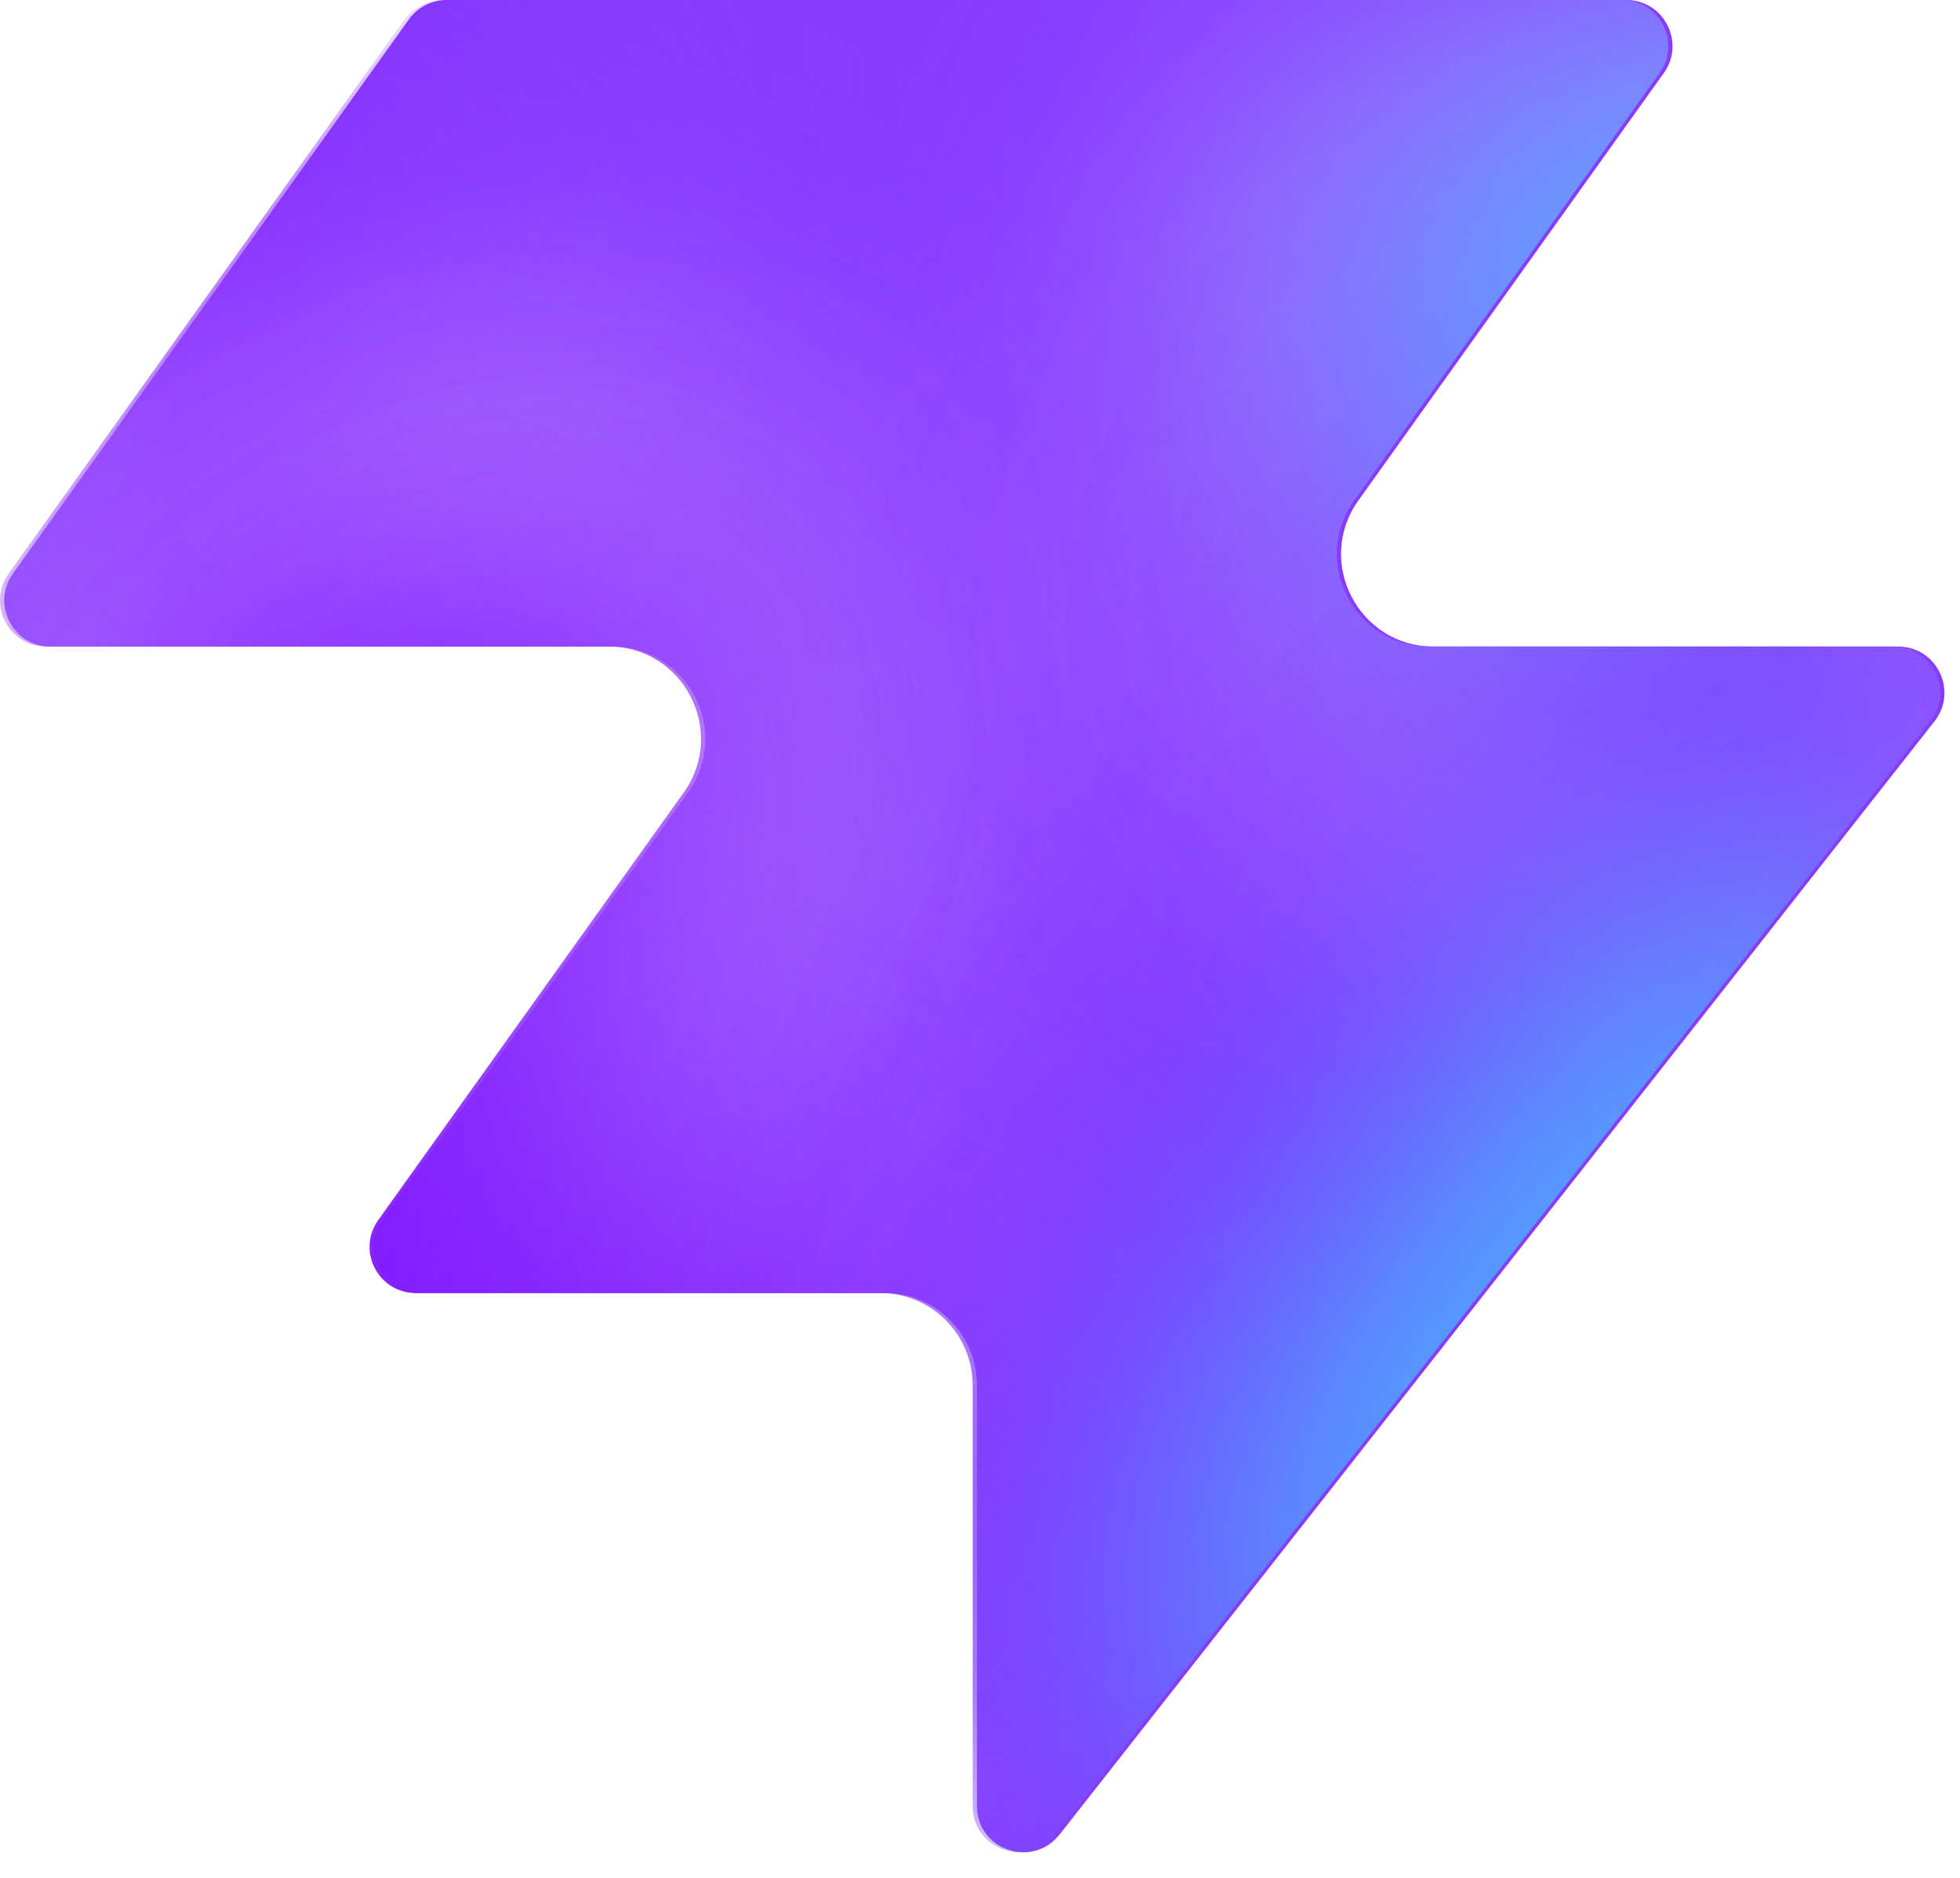
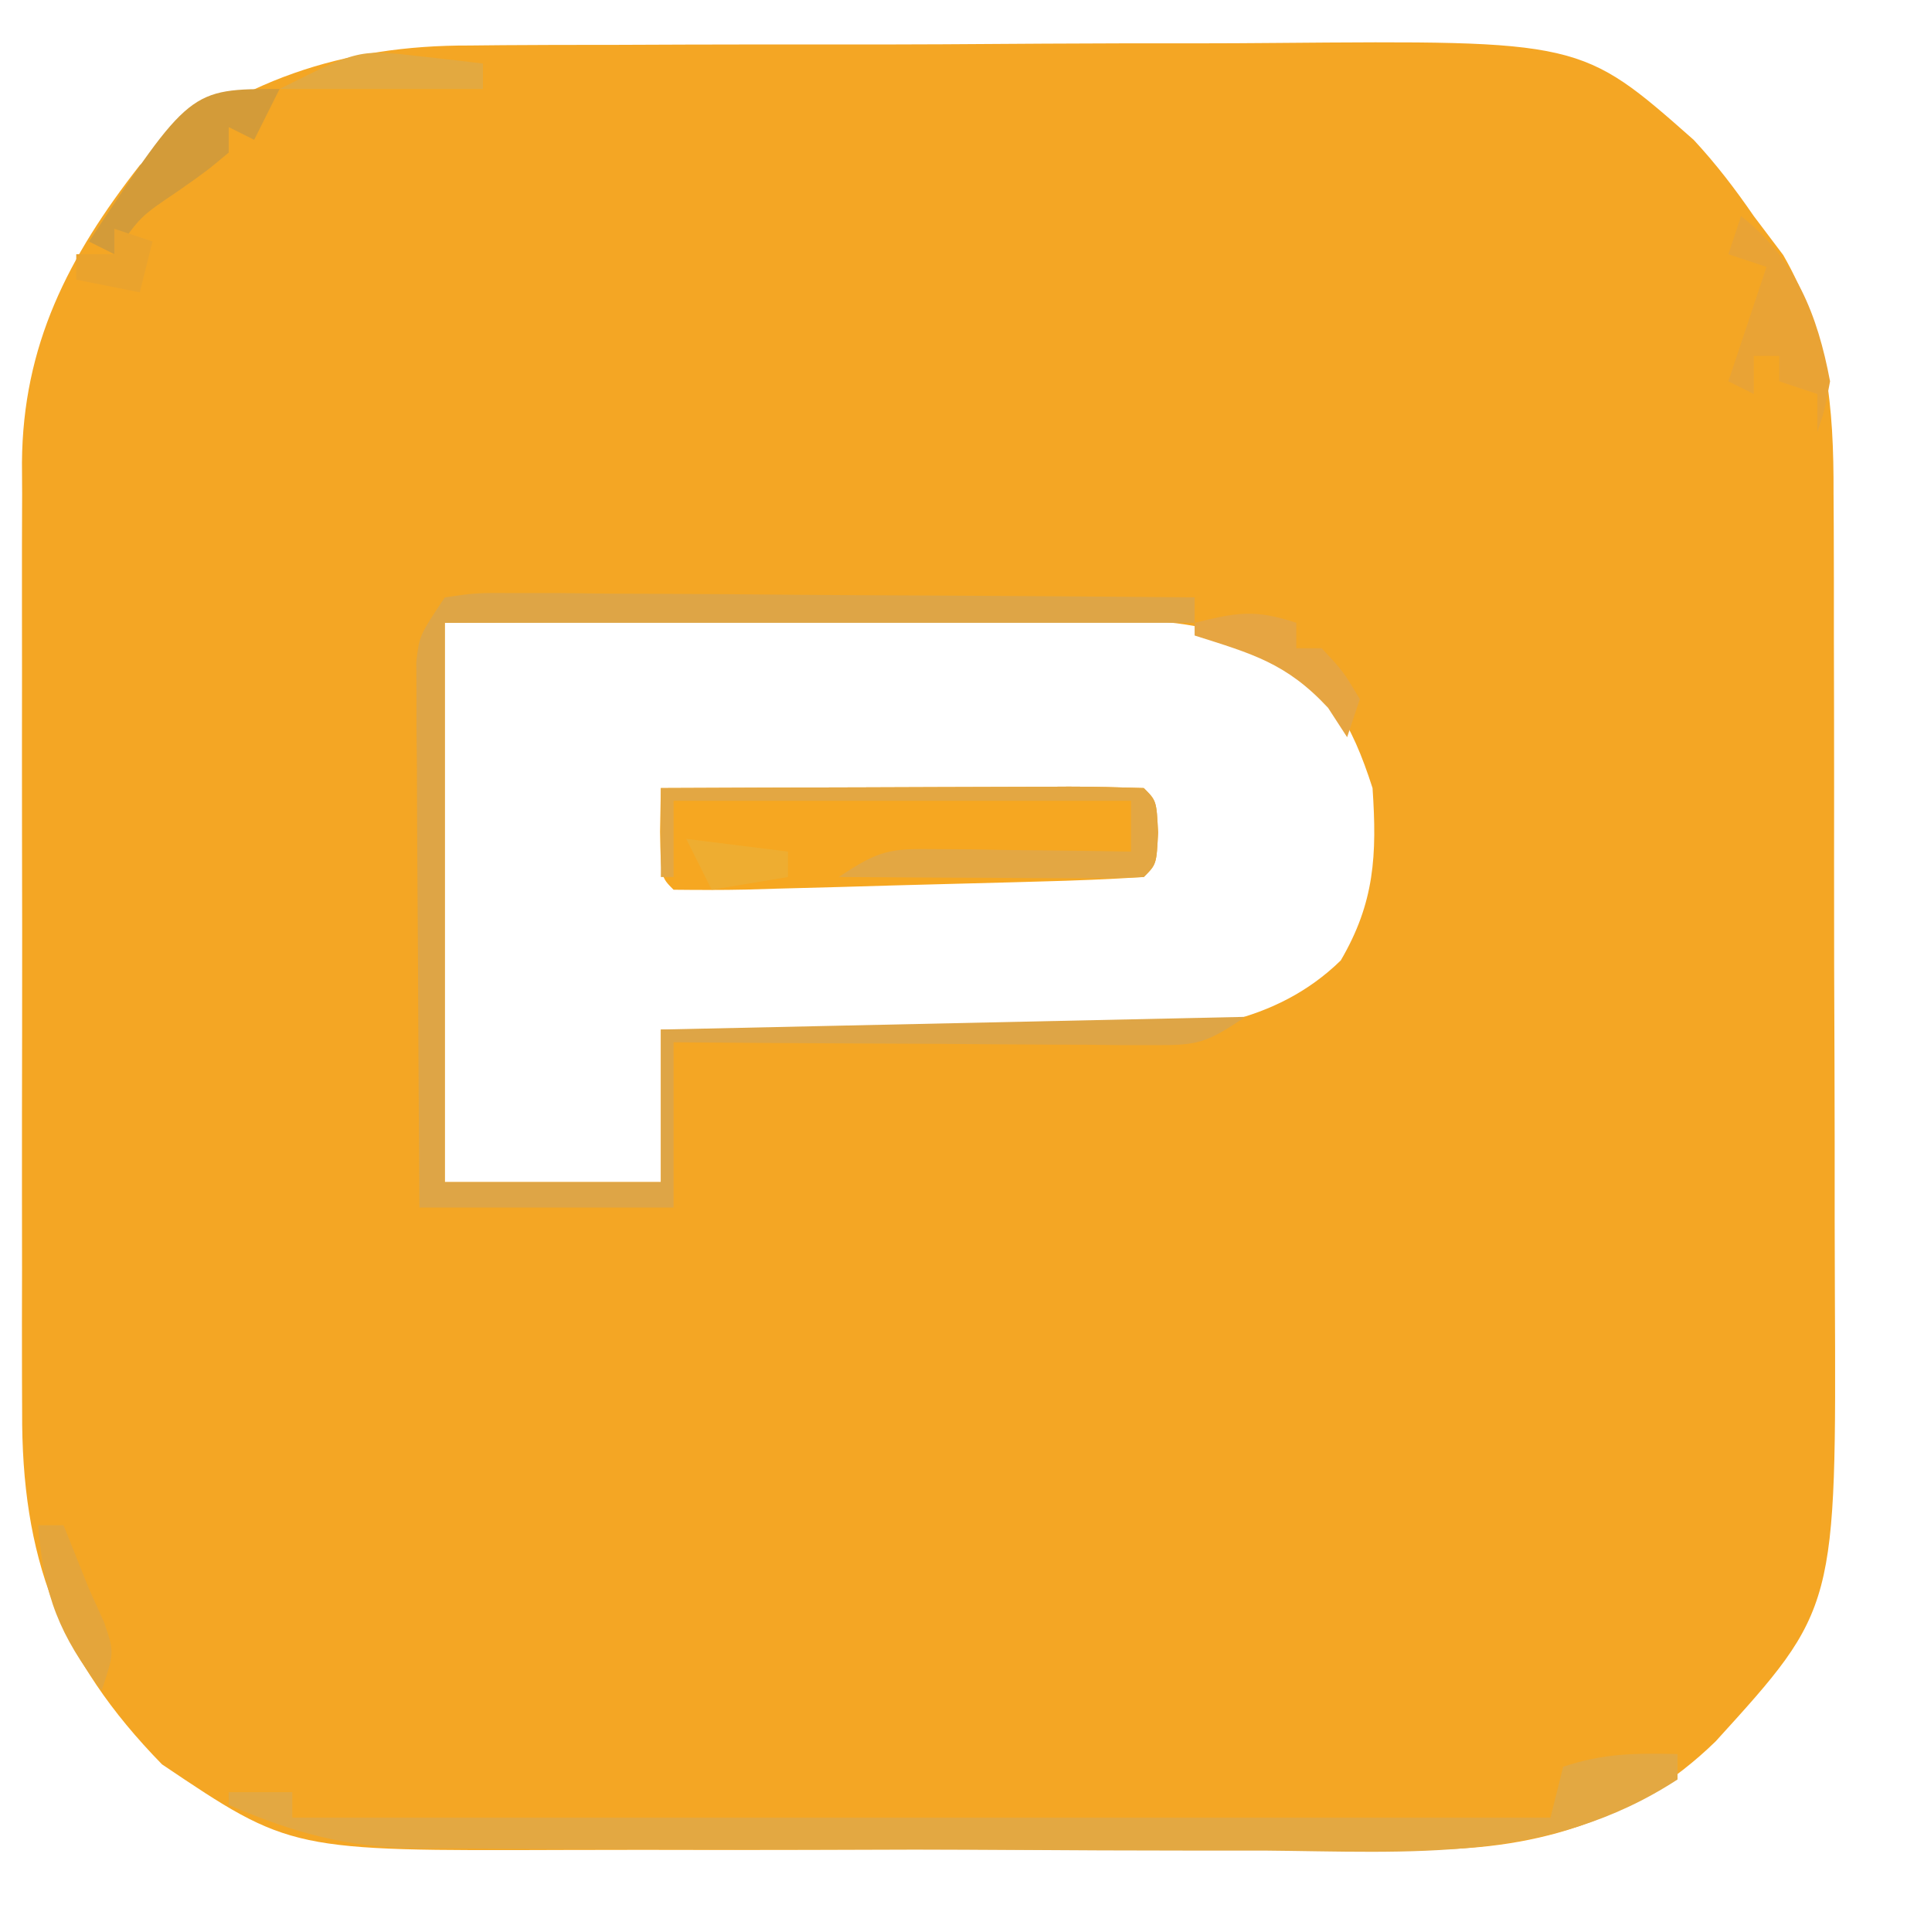
- <svg xmlns="http://www.w3.org/2000/svg" width="48" height="46" fill="none" viewBox="0 0 48 46">
-   <path fill="#863bff" d="M25.946 44.938c-.664.845-2.021.375-2.021-.698V33.937a2.26 2.26 0 0 0-2.262-2.262H10.287c-.92 0-1.456-1.04-.92-1.788l7.48-10.471c1.07-1.497 0-3.578-1.842-3.578H1.237c-.92 0-1.456-1.04-.92-1.788L10.013.474c.214-.297.556-.474.92-.474h28.894c.92 0 1.456 1.04.92 1.788l-7.48 10.471c-1.07 1.498 0 3.579 1.842 3.579h11.377c.943 0 1.473 1.088.89 1.83L25.947 44.94z" style="fill:#863bff;fill:color(display-p3 .525 .23 1);fill-opacity:1" />
-   <mask id="a" width="48" height="46" x="0" y="0" maskUnits="userSpaceOnUse" style="mask-type:alpha">
-     <path fill="#000" d="M25.842 44.938c-.664.844-2.021.375-2.021-.698V33.937a2.26 2.26 0 0 0-2.262-2.262H10.183c-.92 0-1.456-1.04-.92-1.788l7.48-10.471c1.07-1.498 0-3.579-1.842-3.579H1.133c-.92 0-1.456-1.04-.92-1.787L9.91.473c.214-.297.556-.474.92-.474h28.894c.92 0 1.456 1.04.92 1.788l-7.48 10.471c-1.07 1.498 0 3.578 1.842 3.578h11.377c.943 0 1.473 1.088.89 1.832L25.843 44.94z" style="fill:#000;fill-opacity:1" />
-   </mask>
-   <g mask="url(#a)">
-     <g filter="url(#b)">
-       <ellipse cx="5.508" cy="14.704" fill="#ede6ff" rx="5.508" ry="14.704" style="fill:#ede6ff;fill:color(display-p3 .927 .903 1);fill-opacity:1" transform="matrix(.00324 1 1 -.00324 -4.47 31.516)" />
-     </g>
-     <g filter="url(#c)">
-       <ellipse cx="10.399" cy="29.851" fill="#ede6ff" rx="10.399" ry="29.851" style="fill:#ede6ff;fill:color(display-p3 .927 .903 1);fill-opacity:1" transform="matrix(.00324 1 1 -.00324 -39.328 7.883)" />
-     </g>
-     <g filter="url(#d)">
-       <ellipse cx="5.508" cy="30.487" fill="#7e14ff" rx="5.508" ry="30.487" style="fill:#7e14ff;fill:color(display-p3 .492 .077 1);fill-opacity:1" transform="rotate(89.814 -25.913 -14.639)scale(1 -1)" />
-     </g>
-     <g filter="url(#e)">
-       <ellipse cx="5.508" cy="30.599" fill="#7e14ff" rx="5.508" ry="30.599" style="fill:#7e14ff;fill:color(display-p3 .492 .077 1);fill-opacity:1" transform="rotate(89.814 -32.644 -3.334)scale(1 -1)" />
-     </g>
-     <g filter="url(#f)">
-       <ellipse cx="5.508" cy="30.599" fill="#7e14ff" rx="5.508" ry="30.599" style="fill:#7e14ff;fill:color(display-p3 .492 .077 1);fill-opacity:1" transform="matrix(.00324 1 1 -.00324 -34.34 30.47)" />
-     </g>
-     <g filter="url(#g)">
-       <ellipse cx="14.072" cy="22.078" fill="#ede6ff" rx="14.072" ry="22.078" style="fill:#ede6ff;fill:color(display-p3 .927 .903 1);fill-opacity:1" transform="rotate(93.35 24.506 48.493)scale(-1 1)" />
-     </g>
-     <g filter="url(#h)">
-       <ellipse cx="3.47" cy="21.501" fill="#7e14ff" rx="3.47" ry="21.501" style="fill:#7e14ff;fill:color(display-p3 .492 .077 1);fill-opacity:1" transform="rotate(89.009 28.708 47.59)scale(-1 1)" />
-     </g>
-     <g filter="url(#i)">
-       <ellipse cx="3.47" cy="21.501" fill="#7e14ff" rx="3.47" ry="21.501" style="fill:#7e14ff;fill:color(display-p3 .492 .077 1);fill-opacity:1" transform="rotate(89.009 28.708 47.59)scale(-1 1)" />
-     </g>
-     <g filter="url(#j)">
-       <ellipse cx=".387" cy="8.972" fill="#7e14ff" rx="4.407" ry="29.108" style="fill:#7e14ff;fill:color(display-p3 .492 .077 1);fill-opacity:1" transform="rotate(39.51 .387 8.972)" />
-     </g>
-     <g filter="url(#k)">
-       <ellipse cx="47.523" cy="-6.092" fill="#7e14ff" rx="4.407" ry="29.108" style="fill:#7e14ff;fill:color(display-p3 .492 .077 1);fill-opacity:1" transform="rotate(37.892 47.523 -6.092)" />
-     </g>
-     <g filter="url(#l)">
-       <ellipse cx="41.412" cy="6.333" fill="#47bfff" rx="5.971" ry="9.665" style="fill:#47bfff;fill:color(display-p3 .28 .748 1);fill-opacity:1" transform="rotate(37.892 41.412 6.333)" />
-     </g>
-     <g filter="url(#m)">
-       <ellipse cx="-1.879" cy="38.332" fill="#7e14ff" rx="4.407" ry="29.108" style="fill:#7e14ff;fill:color(display-p3 .492 .077 1);fill-opacity:1" transform="rotate(37.892 -1.88 38.332)" />
-     </g>
-     <g filter="url(#n)">
-       <ellipse cx="-1.879" cy="38.332" fill="#7e14ff" rx="4.407" ry="29.108" style="fill:#7e14ff;fill:color(display-p3 .492 .077 1);fill-opacity:1" transform="rotate(37.892 -1.88 38.332)" />
-     </g>
-     <g filter="url(#o)">
-       <ellipse cx="35.651" cy="29.907" fill="#7e14ff" rx="4.407" ry="29.108" style="fill:#7e14ff;fill:color(display-p3 .492 .077 1);fill-opacity:1" transform="rotate(37.892 35.651 29.907)" />
-     </g>
-     <g filter="url(#p)">
-       <ellipse cx="38.418" cy="32.4" fill="#47bfff" rx="5.971" ry="15.297" style="fill:#47bfff;fill:color(display-p3 .28 .748 1);fill-opacity:1" transform="rotate(37.892 38.418 32.4)" />
-     </g>
-   </g>
-   <defs>
-     <filter id="b" width="60.045" height="41.654" x="-19.77" y="16.149" color-interpolation-filters="sRGB" filterUnits="userSpaceOnUse">
-       <feFlood flood-opacity="0" result="BackgroundImageFix" />
-       <feBlend in="SourceGraphic" in2="BackgroundImageFix" result="shape" />
-       <feGaussianBlur result="effect1_foregroundBlur_2002_17158" stdDeviation="7.659" />
-     </filter>
-     <filter id="c" width="90.34" height="51.437" x="-54.613" y="-7.533" color-interpolation-filters="sRGB" filterUnits="userSpaceOnUse">
-       <feFlood flood-opacity="0" result="BackgroundImageFix" />
-       <feBlend in="SourceGraphic" in2="BackgroundImageFix" result="shape" />
-       <feGaussianBlur result="effect1_foregroundBlur_2002_17158" stdDeviation="7.659" />
-     </filter>
-     <filter id="d" width="79.355" height="29.4" x="-49.64" y="2.03" color-interpolation-filters="sRGB" filterUnits="userSpaceOnUse">
-       <feFlood flood-opacity="0" result="BackgroundImageFix" />
-       <feBlend in="SourceGraphic" in2="BackgroundImageFix" result="shape" />
-       <feGaussianBlur result="effect1_foregroundBlur_2002_17158" stdDeviation="4.596" />
-     </filter>
-     <filter id="e" width="79.579" height="29.4" x="-45.045" y="20.029" color-interpolation-filters="sRGB" filterUnits="userSpaceOnUse">
-       <feFlood flood-opacity="0" result="BackgroundImageFix" />
-       <feBlend in="SourceGraphic" in2="BackgroundImageFix" result="shape" />
-       <feGaussianBlur result="effect1_foregroundBlur_2002_17158" stdDeviation="4.596" />
-     </filter>
-     <filter id="f" width="79.579" height="29.4" x="-43.513" y="21.178" color-interpolation-filters="sRGB" filterUnits="userSpaceOnUse">
-       <feFlood flood-opacity="0" result="BackgroundImageFix" />
-       <feBlend in="SourceGraphic" in2="BackgroundImageFix" result="shape" />
-       <feGaussianBlur result="effect1_foregroundBlur_2002_17158" stdDeviation="4.596" />
-     </filter>
-     <filter id="g" width="74.749" height="58.852" x="15.756" y="-17.901" color-interpolation-filters="sRGB" filterUnits="userSpaceOnUse">
-       <feFlood flood-opacity="0" result="BackgroundImageFix" />
-       <feBlend in="SourceGraphic" in2="BackgroundImageFix" result="shape" />
-       <feGaussianBlur result="effect1_foregroundBlur_2002_17158" stdDeviation="7.659" />
-     </filter>
-     <filter id="h" width="61.377" height="25.362" x="23.548" y="2.284" color-interpolation-filters="sRGB" filterUnits="userSpaceOnUse">
-       <feFlood flood-opacity="0" result="BackgroundImageFix" />
-       <feBlend in="SourceGraphic" in2="BackgroundImageFix" result="shape" />
-       <feGaussianBlur result="effect1_foregroundBlur_2002_17158" stdDeviation="4.596" />
-     </filter>
-     <filter id="i" width="61.377" height="25.362" x="23.548" y="2.284" color-interpolation-filters="sRGB" filterUnits="userSpaceOnUse">
-       <feFlood flood-opacity="0" result="BackgroundImageFix" />
-       <feBlend in="SourceGraphic" in2="BackgroundImageFix" result="shape" />
-       <feGaussianBlur result="effect1_foregroundBlur_2002_17158" stdDeviation="4.596" />
-     </filter>
-     <filter id="j" width="56.045" height="63.649" x="-27.636" y="-22.853" color-interpolation-filters="sRGB" filterUnits="userSpaceOnUse">
-       <feFlood flood-opacity="0" result="BackgroundImageFix" />
-       <feBlend in="SourceGraphic" in2="BackgroundImageFix" result="shape" />
-       <feGaussianBlur result="effect1_foregroundBlur_2002_17158" stdDeviation="4.596" />
-     </filter>
-     <filter id="k" width="54.814" height="64.646" x="20.116" y="-38.415" color-interpolation-filters="sRGB" filterUnits="userSpaceOnUse">
-       <feFlood flood-opacity="0" result="BackgroundImageFix" />
-       <feBlend in="SourceGraphic" in2="BackgroundImageFix" result="shape" />
-       <feGaussianBlur result="effect1_foregroundBlur_2002_17158" stdDeviation="4.596" />
-     </filter>
-     <filter id="l" width="33.541" height="35.313" x="24.641" y="-11.323" color-interpolation-filters="sRGB" filterUnits="userSpaceOnUse">
-       <feFlood flood-opacity="0" result="BackgroundImageFix" />
-       <feBlend in="SourceGraphic" in2="BackgroundImageFix" result="shape" />
-       <feGaussianBlur result="effect1_foregroundBlur_2002_17158" stdDeviation="4.596" />
-     </filter>
-     <filter id="m" width="54.814" height="64.646" x="-29.286" y="6.009" color-interpolation-filters="sRGB" filterUnits="userSpaceOnUse">
-       <feFlood flood-opacity="0" result="BackgroundImageFix" />
-       <feBlend in="SourceGraphic" in2="BackgroundImageFix" result="shape" />
-       <feGaussianBlur result="effect1_foregroundBlur_2002_17158" stdDeviation="4.596" />
-     </filter>
-     <filter id="n" width="54.814" height="64.646" x="-29.286" y="6.009" color-interpolation-filters="sRGB" filterUnits="userSpaceOnUse">
-       <feFlood flood-opacity="0" result="BackgroundImageFix" />
-       <feBlend in="SourceGraphic" in2="BackgroundImageFix" result="shape" />
-       <feGaussianBlur result="effect1_foregroundBlur_2002_17158" stdDeviation="4.596" />
-     </filter>
-     <filter id="o" width="54.814" height="64.646" x="8.244" y="-2.416" color-interpolation-filters="sRGB" filterUnits="userSpaceOnUse">
-       <feFlood flood-opacity="0" result="BackgroundImageFix" />
-       <feBlend in="SourceGraphic" in2="BackgroundImageFix" result="shape" />
-       <feGaussianBlur result="effect1_foregroundBlur_2002_17158" stdDeviation="4.596" />
-     </filter>
-     <filter id="p" width="39.409" height="43.623" x="18.713" y="10.588" color-interpolation-filters="sRGB" filterUnits="userSpaceOnUse">
-       <feFlood flood-opacity="0" result="BackgroundImageFix" />
-       <feBlend in="SourceGraphic" in2="BackgroundImageFix" result="shape" />
-       <feGaussianBlur result="effect1_foregroundBlur_2002_17158" stdDeviation="4.596" />
-     </filter>
-   </defs>
+ <svg xmlns="http://www.w3.org/2000/svg" version="1.1" width="150" height="152">
+   <path d="M0 0 C0.858 -0.008 1.716 -0.017 2.6 -0.026 C5.416 -0.049 8.232 -0.05 11.048 -0.049 C13.023 -0.056 14.999 -0.064 16.974 -0.072 C21.109 -0.085 25.243 -0.087 29.378 -0.081 C34.646 -0.075 39.912 -0.106 45.18 -0.146 C49.259 -0.172 53.338 -0.175 57.418 -0.171 C59.358 -0.173 61.299 -0.182 63.239 -0.2 C87.445 -0.399 87.445 -0.399 96.31 7.428 C98.077 9.334 99.565 11.28 101.036 13.42 C101.8 14.431 102.563 15.441 103.349 16.482 C106.836 22.553 107.332 28.409 107.311 35.226 C107.316 36.079 107.321 36.932 107.327 37.811 C107.34 40.614 107.339 43.417 107.337 46.221 C107.341 48.182 107.345 50.144 107.35 52.105 C107.358 56.211 107.357 60.317 107.352 64.424 C107.346 69.665 107.363 74.907 107.386 80.149 C107.401 84.199 107.402 88.249 107.399 92.3 C107.399 94.231 107.405 96.163 107.415 98.094 C107.529 122.981 107.529 122.981 98.036 133.42 C91.367 139.909 83.517 142.025 74.453 141.938 C73.085 141.948 73.085 141.948 71.689 141.959 C68.702 141.976 65.715 141.965 62.728 141.951 C60.635 141.954 58.542 141.958 56.448 141.963 C52.072 141.969 47.695 141.96 43.318 141.941 C37.729 141.919 32.14 141.932 26.551 141.956 C22.231 141.97 17.912 141.966 13.592 141.955 C11.532 141.953 9.472 141.956 7.412 141.965 C-14.097 142.041 -14.097 142.041 -24.214 135.232 C-32.335 126.926 -35.28 118.876 -35.222 107.459 C-35.226 106.59 -35.229 105.72 -35.233 104.825 C-35.242 101.97 -35.236 99.115 -35.229 96.26 C-35.231 94.266 -35.233 92.273 -35.235 90.279 C-35.238 86.109 -35.234 81.939 -35.224 77.769 C-35.213 72.431 -35.22 67.092 -35.232 61.754 C-35.239 57.64 -35.236 53.527 -35.231 49.413 C-35.23 47.445 -35.232 45.476 -35.236 43.508 C-35.241 40.756 -35.234 38.004 -35.222 35.252 C-35.226 34.443 -35.231 33.634 -35.235 32.8 C-35.166 23.588 -31.601 16.622 -25.964 9.42 C-18.439 2.732 -9.893 -0.037 0 0 Z M-1.964 45.42 C-1.964 59.94 -1.964 74.46 -1.964 89.42 C3.646 89.42 9.256 89.42 15.036 89.42 C15.036 85.46 15.036 81.5 15.036 77.42 C16.262 77.436 17.487 77.451 18.749 77.468 C23.328 77.522 27.907 77.556 32.486 77.585 C34.462 77.6 36.438 77.62 38.413 77.646 C41.265 77.683 44.117 77.7 46.97 77.713 C47.842 77.728 48.714 77.744 49.613 77.76 C56.57 77.762 63.39 77 68.536 71.982 C71.199 67.434 71.394 63.697 71.036 58.42 C69.373 53.254 67.655 50.32 63.036 47.42 C58.863 45.786 55.409 45.174 50.939 45.193 C49.758 45.193 48.578 45.193 47.361 45.193 C45.472 45.209 45.472 45.209 43.544 45.225 C42.243 45.227 40.942 45.23 39.602 45.233 C36.159 45.241 32.717 45.26 29.274 45.283 C25.755 45.303 22.235 45.312 18.716 45.322 C11.823 45.343 4.93 45.382 -1.964 45.42 Z " fill="#F4A624" transform="translate(36.96362,3.580078)" />
+   <path d="M0 0 C2.48 -0.361 2.48 -0.361 5.643 -0.341 C6.824 -0.34 8.005 -0.34 9.222 -0.34 C11.142 -0.317 11.142 -0.317 13.102 -0.293 C14.408 -0.289 15.715 -0.284 17.061 -0.28 C20.537 -0.269 24.012 -0.239 27.487 -0.206 C31.033 -0.175 34.579 -0.162 38.125 -0.146 C45.083 -0.114 52.042 -0.063 59 0 C59 0.66 59 1.32 59 2 C39.53 2 20.06 2 0 2 C0 16.52 0 31.04 0 46 C5.61 46 11.22 46 17 46 C17 42.04 17 38.08 17 34 C39.77 33.505 39.77 33.505 63 33 C59.909 35.06 59.291 35.248 55.804 35.227 C54.963 35.227 54.123 35.227 53.257 35.227 C52.353 35.216 51.45 35.206 50.52 35.195 C49.128 35.191 49.128 35.191 47.707 35.187 C44.742 35.176 41.778 35.15 38.812 35.125 C36.803 35.115 34.793 35.106 32.783 35.098 C27.855 35.076 22.928 35.041 18 35 C18 39.29 18 43.58 18 48 C11.4 48 4.8 48 -2 48 C-2.046 41.646 -2.086 35.293 -2.11 28.939 C-2.12 26.777 -2.134 24.614 -2.151 22.452 C-2.175 19.347 -2.186 16.242 -2.195 13.137 C-2.206 12.168 -2.216 11.199 -2.227 10.201 C-2.227 9.3 -2.227 8.399 -2.227 7.471 C-2.231 6.679 -2.236 5.886 -2.241 5.069 C-2 3 -2 3 0 0 Z " fill="#DEA546" transform="translate(35,47)" />
+   <path d="M0 0 C5.393 -0.025 10.787 -0.043 16.18 -0.055 C18.017 -0.06 19.853 -0.067 21.689 -0.075 C24.323 -0.088 26.956 -0.093 29.59 -0.098 C30.416 -0.103 31.242 -0.108 32.093 -0.113 C34.062 -0.113 36.032 -0.062 38 0 C39 1 39 1 39.125 3.5 C39 6 39 6 38 7 C35.275 7.173 32.572 7.284 29.844 7.352 C28.618 7.386 28.618 7.386 27.367 7.422 C25.635 7.469 23.903 7.515 22.171 7.558 C19.511 7.625 16.851 7.702 14.191 7.781 C12.513 7.826 10.835 7.87 9.156 7.914 C8.355 7.938 7.554 7.962 6.729 7.986 C4.82 8.03 2.91 8.021 1 8 C0 7 0 7 -0.062 3.438 C-0.042 2.303 -0.021 1.169 0 0 Z " fill="#F6A721" transform="translate(52,62)" />
+   <path d="M0 0 C0 0.66 0 1.32 0 2 C-10.133 8.598 -20.977 7.694 -32.574 7.594 C-34.669 7.592 -36.764 7.592 -38.859 7.594 C-43.233 7.592 -47.606 7.574 -51.979 7.542 C-57.571 7.502 -63.162 7.498 -68.753 7.505 C-73.073 7.509 -77.392 7.496 -81.712 7.479 C-83.774 7.472 -85.835 7.469 -87.897 7.47 C-90.78 7.468 -93.663 7.447 -96.546 7.42 C-97.809 7.424 -97.809 7.424 -99.098 7.429 C-104.688 7.349 -108.863 6.221 -114 4 C-114 3.67 -114 3.34 -114 3 C-112.35 3 -110.7 3 -109 3 C-109 3.66 -109 4.32 -109 5 C-76.33 5 -43.66 5 -10 5 C-9.67 3.68 -9.34 2.36 -9 1 C-5.804 -0.065 -3.343 -0.074 0 0 Z " fill="#E3A842" transform="translate(132,138)" />
+   <path d="M0 0 C5.393 -0.025 10.787 -0.043 16.18 -0.055 C18.017 -0.06 19.853 -0.067 21.689 -0.075 C24.323 -0.088 26.956 -0.093 29.59 -0.098 C30.416 -0.103 31.242 -0.108 32.093 -0.113 C34.062 -0.113 36.032 -0.062 38 0 C39 1 39 1 39.125 3.5 C39 6 39 6 38 7 C36.219 7.087 34.435 7.107 32.652 7.098 C31.573 7.094 30.493 7.091 29.381 7.088 C28.245 7.08 27.108 7.071 25.938 7.062 C24.797 7.058 23.657 7.053 22.482 7.049 C19.655 7.037 16.827 7.021 14 7 C17.204 4.864 17.996 4.758 21.668 4.805 C22.561 4.811 23.453 4.818 24.373 4.824 C25.766 4.849 25.766 4.849 27.188 4.875 C28.128 4.884 29.068 4.893 30.037 4.902 C32.358 4.926 34.679 4.959 37 5 C37 3.68 37 2.36 37 1 C25.12 1 13.24 1 1 1 C1 2.98 1 4.96 1 7 C0.67 7 0.34 7 0 7 C0 4.69 0 2.38 0 0 Z " fill="#E3A743" transform="translate(52,62)" />
+   <path d="M0 0 C4.28 3.395 6.008 7.735 7 13 C6.574 15.281 6.574 15.281 6 17 C6 16.01 6 15.02 6 14 C5.01 13.67 4.02 13.34 3 13 C3 12.34 3 11.68 3 11 C2.34 11 1.68 11 1 11 C1 11.99 1 12.98 1 14 C0.34 13.67 -0.32 13.34 -1 13 C-0.01 10.03 0.98 7.06 2 4 C1.01 3.67 0.02 3.34 -1 3 C-0.67 2.01 -0.34 1.02 0 0 Z " fill="#E9A335" transform="translate(137,17)" />
+   <path d="M0 0 C-0.66 1.32 -1.32 2.64 -2 4 C-2.66 3.67 -3.32 3.34 -4 3 C-4 3.66 -4 4.32 -4 5 C-5.715 6.438 -5.715 6.438 -7.938 8 C-10.986 10.048 -10.986 10.048 -13 13 C-13.66 12.67 -14.32 12.34 -15 12 C-7.049 0 -7.049 0 0 0 Z " fill="#D39B39" transform="translate(22,7)" />
+   <path d="M0 0 C0.91 0.102 1.82 0.204 2.758 0.309 C3.456 0.392 4.155 0.476 4.875 0.562 C4.875 1.222 4.875 1.883 4.875 2.562 C-0.405 2.562 -5.685 2.562 -11.125 2.562 C-4.875 -0.562 -4.875 -0.562 0 0 Z " fill="#E3A940" transform="translate(33.125,4.4375)" />
+   <path d="M0 0 C0 0.66 0 1.32 0 2 C0.66 2 1.32 2 2 2 C3.688 3.812 3.688 3.812 5 6 C4.67 6.99 4.34 7.98 4 9 C3.505 8.237 3.01 7.474 2.5 6.688 C-0.767 3.175 -3.463 2.437 -8 1 C-8 0.67 -8 0.34 -8 0 C-4.713 -0.8 -3.29 -1.097 0 0 Z " fill="#E6A542" transform="translate(102,49)" />
+   <path d="M0 0 C0.66 0 1.32 0 2 0 C2.667 1.667 3.333 3.333 4 5 C4.588 6.299 4.588 6.299 5.188 7.625 C6 10 6 10 5 13 C1.684 8.615 0.45 5.625 0 0 Z " fill="#E4A53B" transform="translate(3,120)" />
+   <path d="M0 0 C2.64 0.33 5.28 0.66 8 1 C8 1.66 8 2.32 8 3 C6.02 3.33 4.04 3.66 2 4 C1.34 2.68 0.68 1.36 0 0 Z " fill="#EEAD31" transform="translate(54,66)" />
+   <path d="M0 0 C0.99 0.33 1.98 0.66 3 1 C2.67 2.32 2.34 3.64 2 5 C0.35 4.67 -1.3 4.34 -3 4 C-3 3.34 -3 2.68 -3 2 C-2.01 2 -1.02 2 0 2 C0 1.34 0 0.68 0 0 Z " fill="#EAA32D" transform="translate(9,18)" />
</svg>
